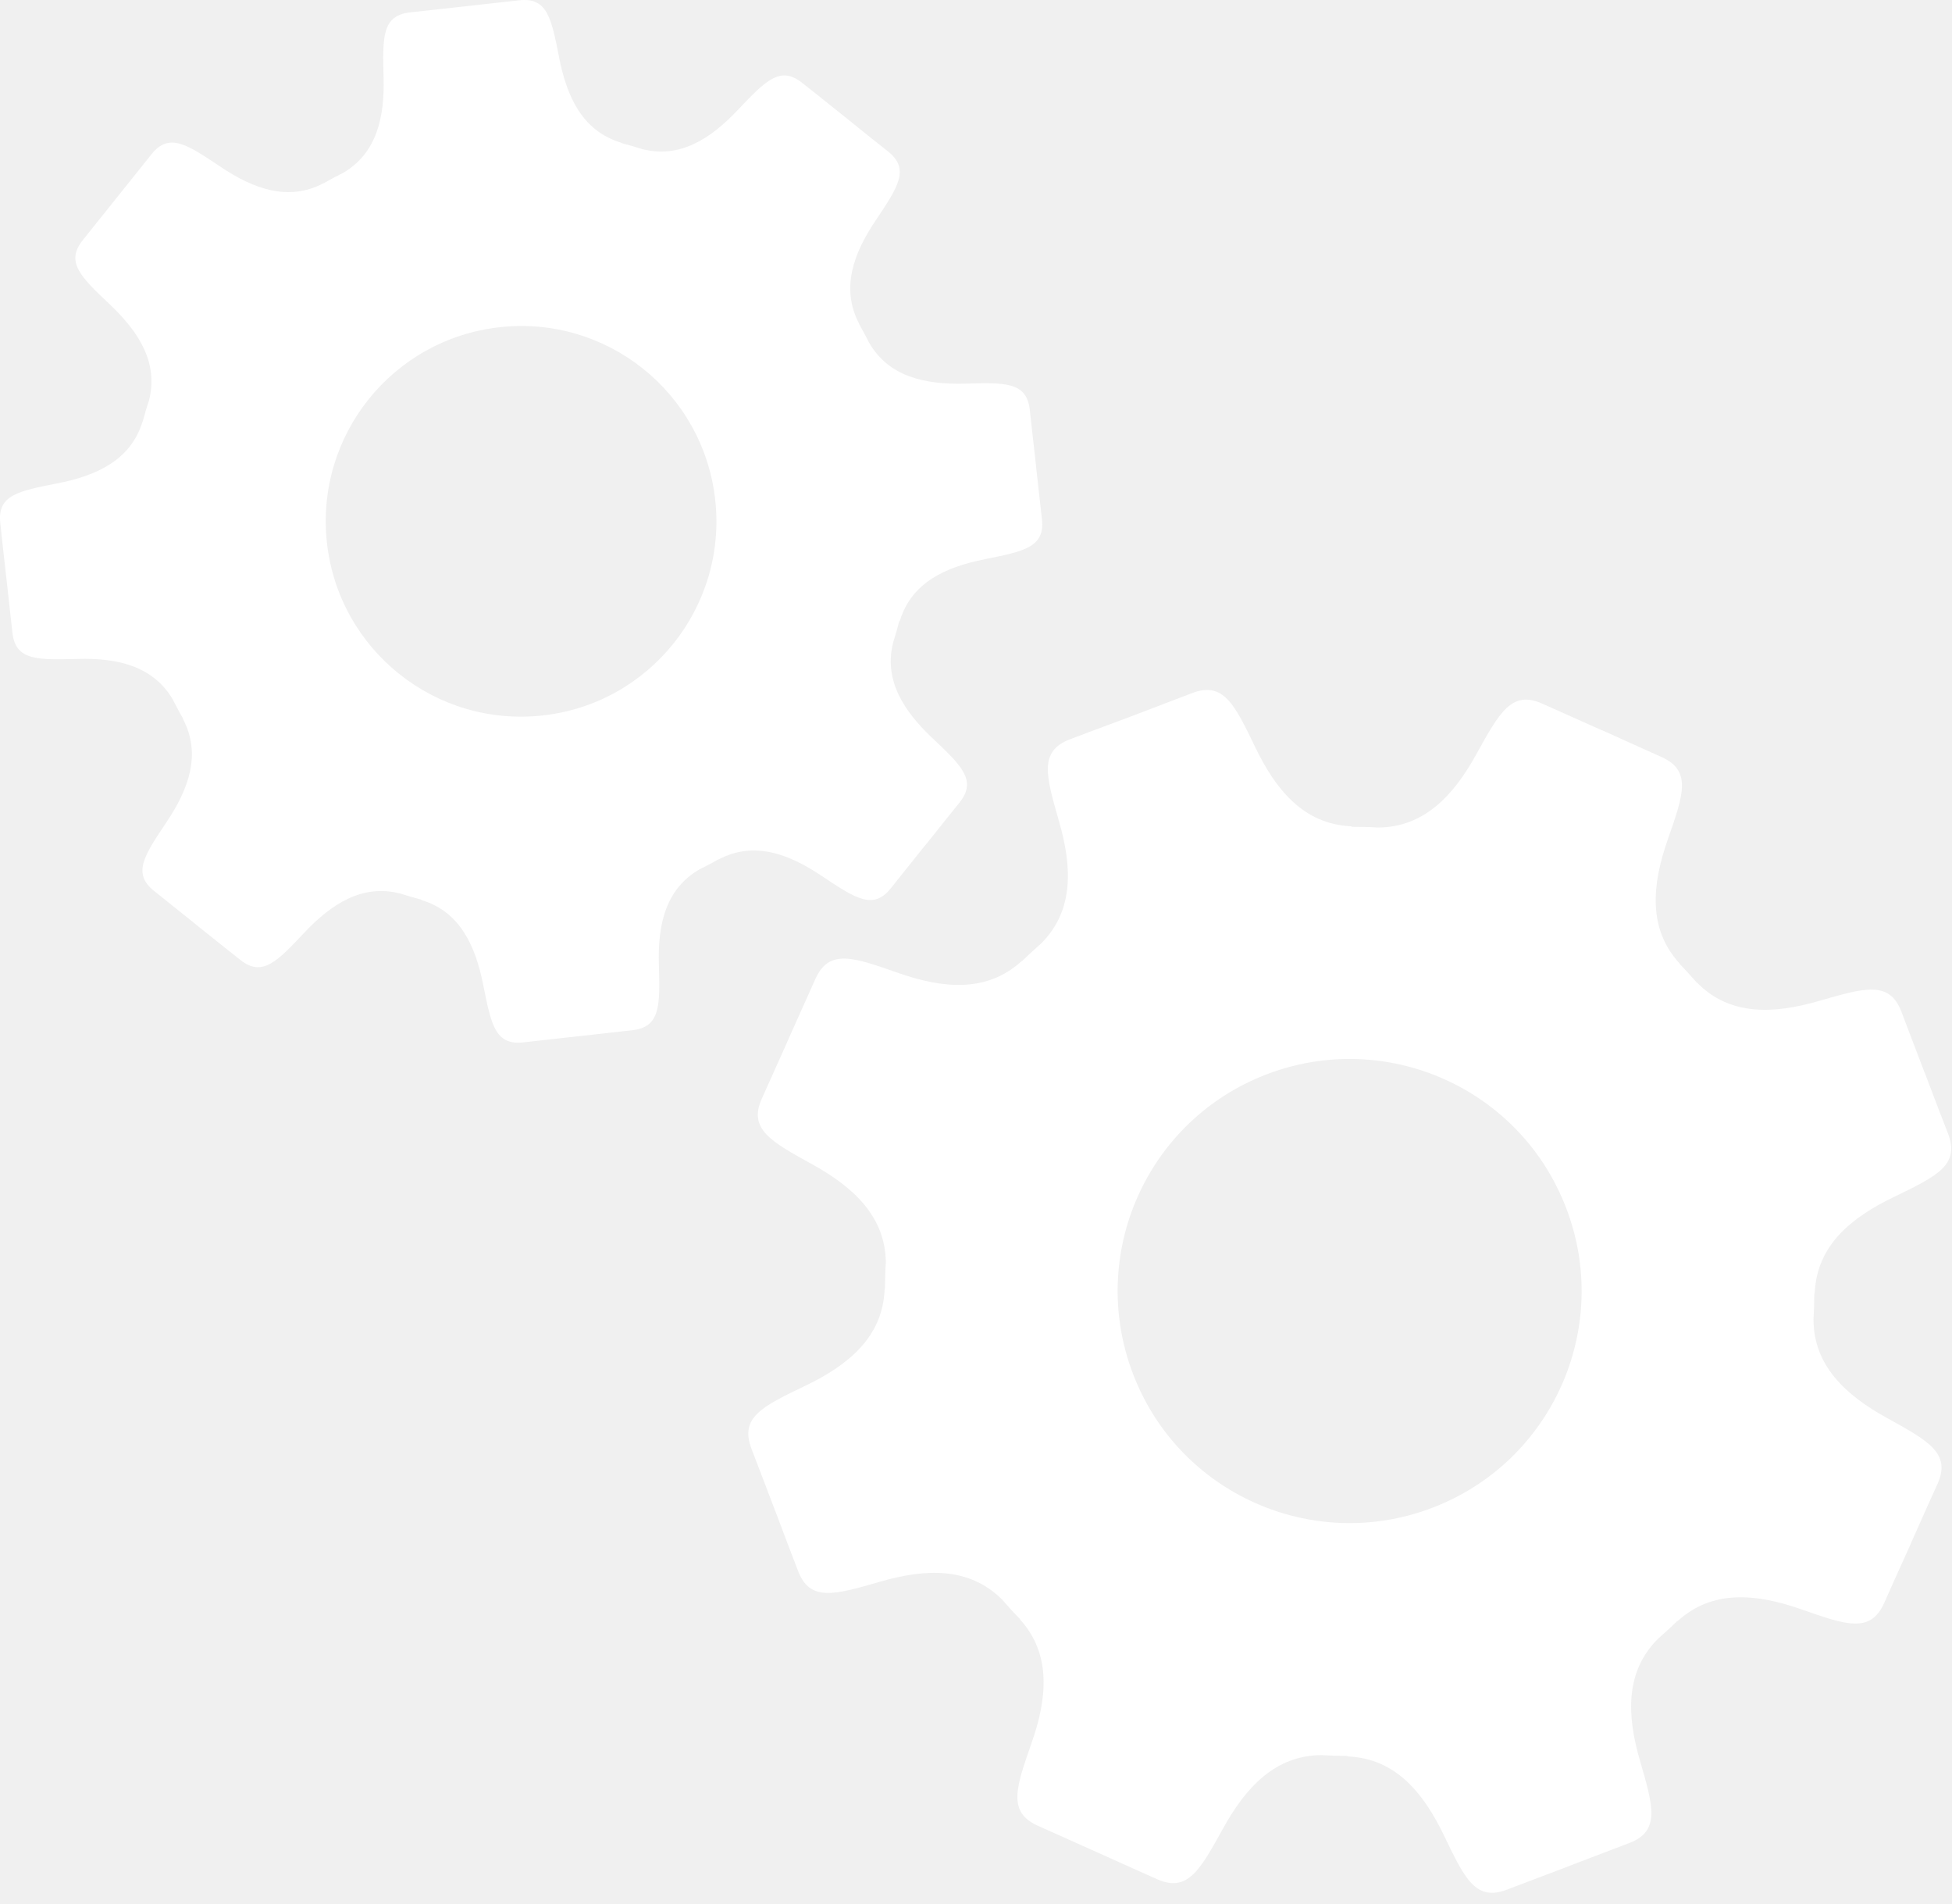
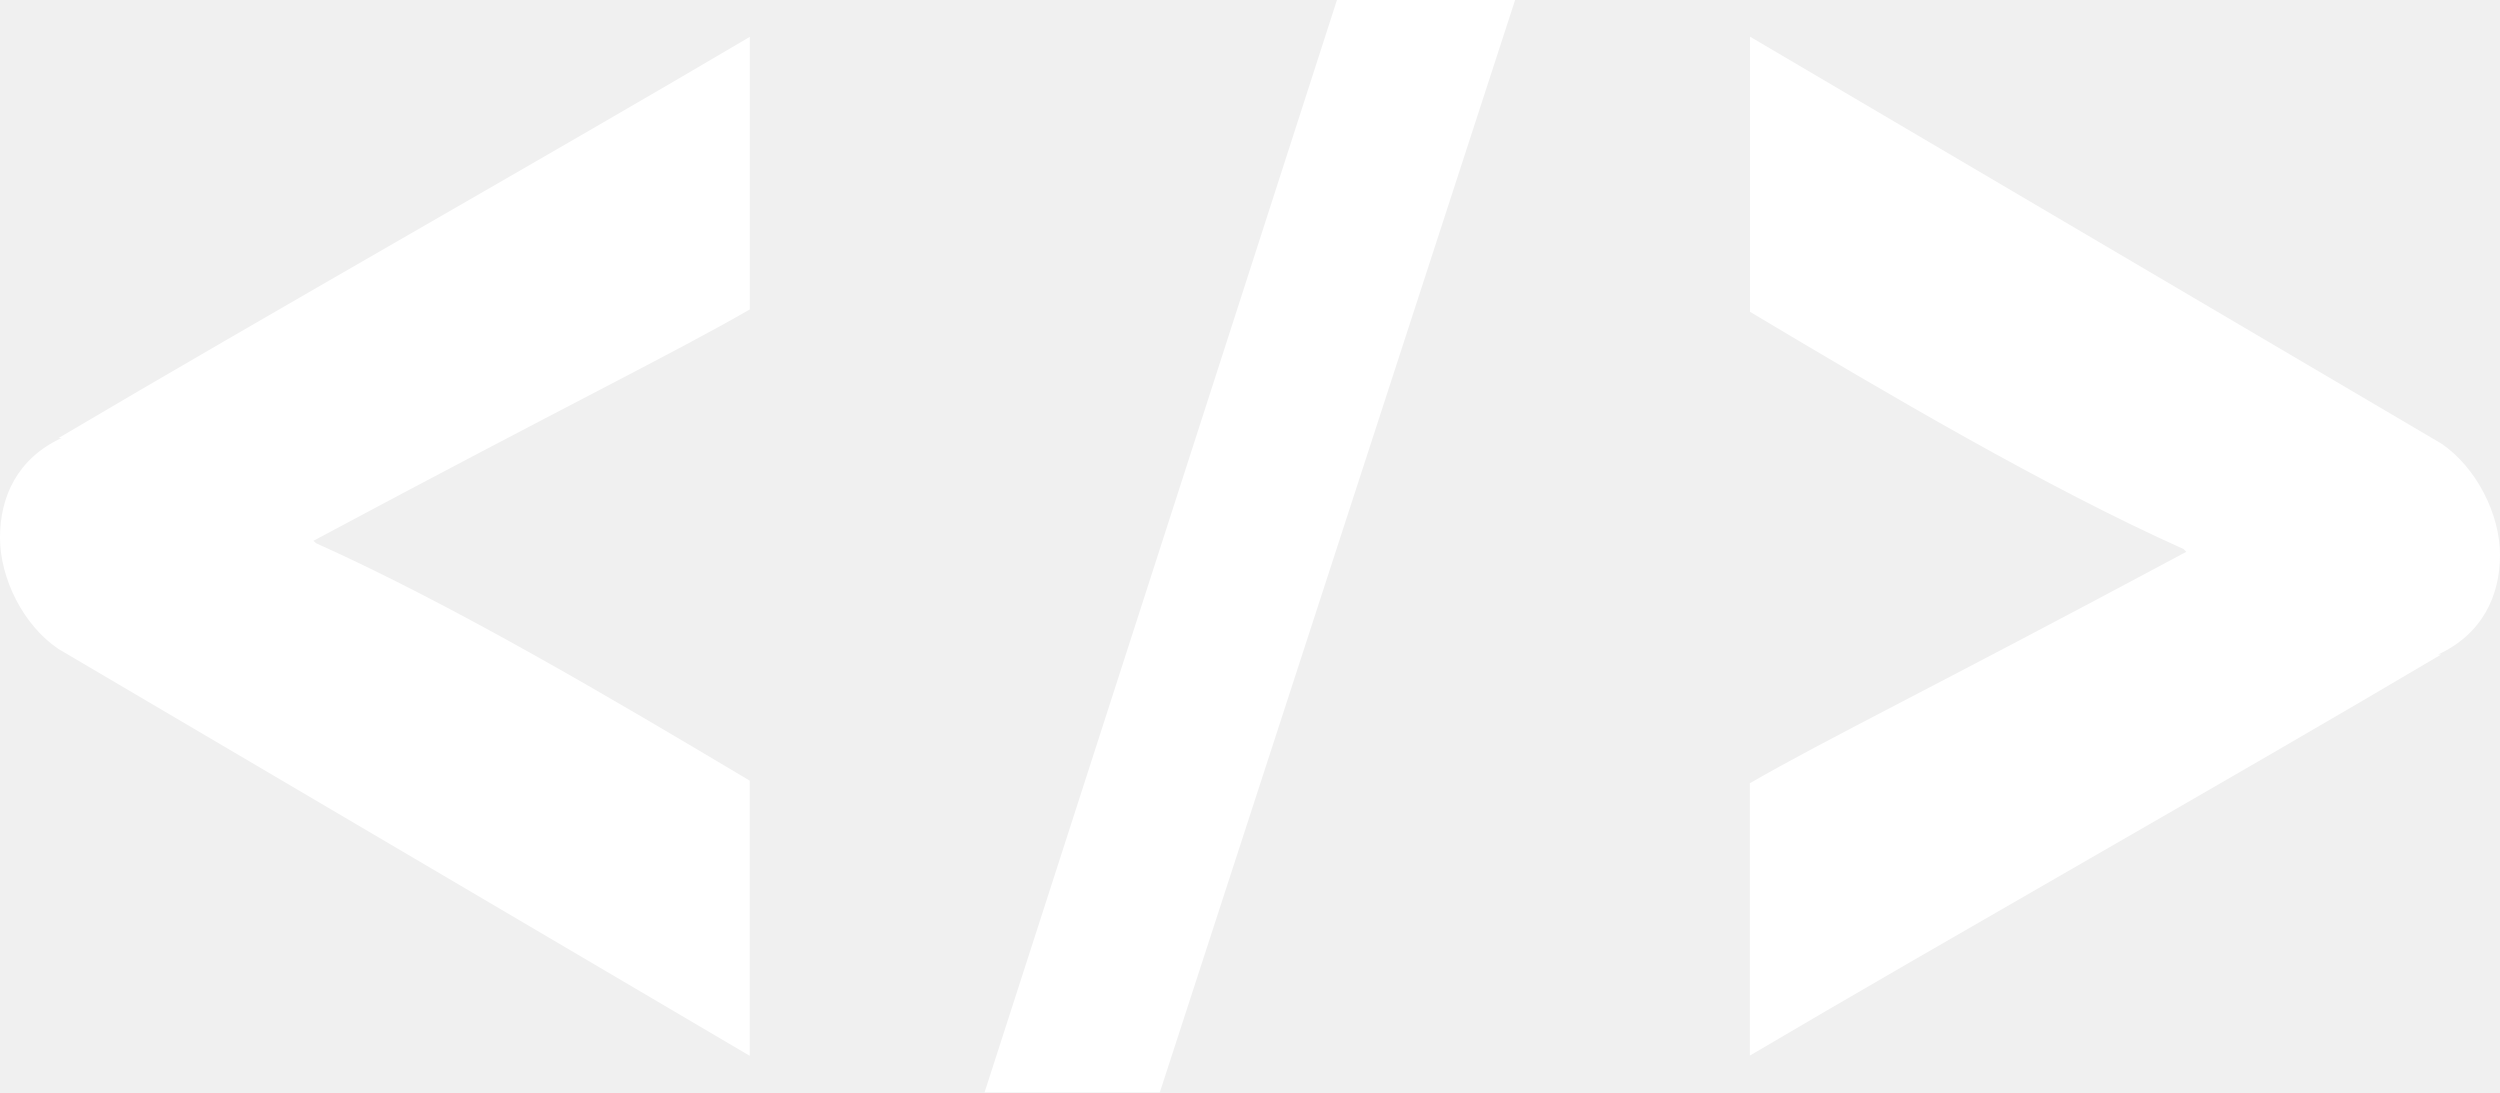
- <svg xmlns="http://www.w3.org/2000/svg" version="1.1" id="Layer_1" x="0px" y="0px" width="20px" height="19.5px" viewBox="0 0 20 19.5" enable-background="new 0 0 20 19.5" xml:space="preserve">
-   <g id="Your_Icon">
-     <path fill="#FFFFFF" d="M4.2,0.127C3.913,0.16,3.92,0.381,3.93,0.791C3.942,1.2,3.861,1.568,3.516,1.771   C3.45,1.804,3.385,1.837,3.321,1.875c-0.004,0.002-0.006,0.001-0.01,0.004C2.953,2.065,2.598,1.936,2.257,1.707   C1.917,1.479,1.733,1.354,1.552,1.58C1.374,1.804,1.495,1.651,1.204,2.015C1.201,2.018,1.2,2.021,1.196,2.025   C0.905,2.389,1.027,2.236,0.848,2.46C0.667,2.686,0.829,2.838,1.127,3.12C1.422,3.4,1.623,3.713,1.528,4.097   C1.504,4.169,1.483,4.24,1.464,4.312C1.463,4.319,1.459,4.321,1.458,4.327C1.336,4.712,0.993,4.872,0.591,4.951   c-0.403,0.079-0.62,0.12-0.588,0.407C0.034,5.644,0.012,5.45,0.064,5.913C0.065,5.917,0.065,5.92,0.066,5.926   c0.051,0.463,0.03,0.268,0.061,0.554C0.159,6.767,0.38,6.76,0.791,6.75c0.407-0.012,0.774,0.069,0.978,0.413   c0.034,0.066,0.068,0.132,0.105,0.195c0.001,0.006,0,0.009,0.003,0.012c0.186,0.357,0.057,0.713-0.172,1.053   C1.478,8.763,1.353,8.946,1.578,9.126C1.803,9.305,1.65,9.185,2.014,9.475C2.016,9.478,2.018,9.479,2.02,9.48   c0.001,0.001,0.002,0.001,0.003,0.003C2.387,9.775,2.235,9.652,2.46,9.831c0.226,0.182,0.377,0.021,0.659-0.278   c0.279-0.296,0.596-0.5,0.981-0.4C4.169,9.174,4.239,9.195,4.31,9.214c0.007,0.003,0.01,0.006,0.018,0.009   c0.384,0.12,0.543,0.463,0.623,0.866c0.081,0.403,0.121,0.62,0.409,0.589c0.285-0.032,0.091-0.01,0.554-0.062   c0.003,0,0.004,0,0.008,0c0.002,0,0.003,0,0.005-0.001c0.463-0.051,0.268-0.031,0.554-0.062c0.287-0.034,0.281-0.255,0.27-0.664   C6.737,9.478,6.817,9.108,7.166,8.906l0,0c0.064-0.032,0.128-0.064,0.19-0.101C7.36,8.802,7.363,8.804,7.368,8.801   c0.358-0.186,0.713-0.056,1.053,0.173c0.342,0.227,0.524,0.352,0.705,0.127c0.179-0.226,0.059-0.073,0.349-0.437   C9.477,8.663,9.478,8.662,9.48,8.659c0.001-0.001,0.001-0.003,0.003-0.003C9.774,8.292,9.651,8.444,9.832,8.22   c0.18-0.226,0.019-0.378-0.279-0.659C9.256,7.28,9.051,6.963,9.153,6.575C9.174,6.508,9.194,6.44,9.212,6.37   c0.002-0.007,0.007-0.009,0.01-0.018c0.121-0.384,0.463-0.543,0.866-0.623c0.401-0.081,0.619-0.122,0.588-0.409   c-0.032-0.286-0.011-0.091-0.062-0.554c0-0.003,0-0.006,0-0.009c0-0.001-0.001-0.003-0.001-0.004   c-0.051-0.463-0.031-0.27-0.062-0.555c-0.032-0.287-0.253-0.28-0.664-0.268c-0.411,0.01-0.78-0.07-0.982-0.419l0,0   C8.873,3.448,8.84,3.385,8.805,3.324C8.803,3.319,8.803,3.316,8.8,3.311C8.615,2.954,8.743,2.598,8.972,2.258   C9.2,1.917,9.325,1.734,9.101,1.553C8.875,1.374,9.027,1.496,8.666,1.205C8.661,1.202,8.66,1.2,8.657,1.198   c0,0-0.001-0.001-0.002-0.002C8.292,0.905,8.443,1.027,8.219,0.849C7.993,0.668,7.842,0.83,7.559,1.127   c-0.28,0.297-0.597,0.5-0.983,0.399c-0.067-0.021-0.138-0.042-0.207-0.06C6.362,1.463,6.36,1.459,6.352,1.458   C5.968,1.336,5.808,0.994,5.729,0.591s-0.121-0.62-0.408-0.588C5.033,0.035,5.236,0.012,4.754,0.066   C4.292,0.117,4.485,0.097,4.2,0.127z M7.328,5.119c0.122,1.099-0.67,2.089-1.768,2.21C4.461,7.451,3.472,6.659,3.35,5.562   c-0.122-1.1,0.67-2.088,1.769-2.21C6.217,3.229,7.205,4.02,7.328,5.119z" />
-     <path fill="#FFFFFF" d="M10.963,7.573c-0.321,0.122-0.246,0.375-0.112,0.842c0.135,0.467,0.153,0.914-0.184,1.25   c-0.066,0.059-0.13,0.116-0.192,0.177c-0.005,0.004-0.007,0.004-0.011,0.007c-0.357,0.321-0.802,0.278-1.262,0.117   s-0.708-0.25-0.848,0.063c-0.14,0.312-0.045,0.101-0.271,0.605c-0.001,0.004-0.003,0.009-0.006,0.015   c-0.226,0.504-0.132,0.293-0.271,0.604c-0.141,0.313,0.091,0.439,0.518,0.675c0.422,0.233,0.748,0.535,0.752,1.005   c-0.006,0.088-0.008,0.178-0.009,0.267c-0.001,0.008-0.004,0.011-0.004,0.018c-0.023,0.479-0.37,0.765-0.809,0.976   c-0.439,0.211-0.678,0.323-0.555,0.645c0.122,0.317,0.038,0.101,0.236,0.618c0.001,0.006,0.003,0.01,0.006,0.015   c0.196,0.519,0.114,0.3,0.235,0.618c0.122,0.322,0.375,0.247,0.843,0.112c0.466-0.135,0.912-0.152,1.249,0.184   c0.058,0.065,0.115,0.132,0.178,0.193c0.004,0.004,0.004,0.009,0.008,0.013c0.318,0.354,0.277,0.803,0.116,1.261   c-0.161,0.46-0.249,0.708,0.063,0.849c0.312,0.139,0.1,0.044,0.605,0.271c0.003,0.002,0.005,0.003,0.009,0.005   c0.001,0.001,0.003,0.001,0.005,0.001c0.504,0.228,0.292,0.131,0.604,0.271c0.312,0.139,0.438-0.091,0.675-0.519   c0.233-0.424,0.537-0.75,1.009-0.752c0.086,0.005,0.173,0.008,0.259,0.008c0.009,0.001,0.012,0.006,0.021,0.006   c0.478,0.024,0.764,0.37,0.975,0.809c0.211,0.439,0.323,0.678,0.645,0.555c0.317-0.121,0.103-0.039,0.619-0.235   c0.003-0.002,0.005-0.002,0.008-0.003c0.003-0.002,0.005-0.002,0.006-0.003c0.517-0.196,0.301-0.116,0.619-0.236   c0.321-0.121,0.248-0.375,0.111-0.844c-0.136-0.467-0.153-0.915,0.188-1.252l0,0c0.064-0.057,0.128-0.114,0.188-0.173   c0.005-0.006,0.009-0.004,0.015-0.01c0.355-0.319,0.801-0.277,1.261-0.116s0.708,0.249,0.849-0.062   c0.139-0.312,0.044-0.1,0.272-0.605c0-0.003,0.001-0.006,0.003-0.009c0.001-0.001,0.001-0.004,0.002-0.004   c0.226-0.506,0.13-0.295,0.271-0.605c0.139-0.313-0.091-0.439-0.519-0.675c-0.424-0.234-0.753-0.538-0.752-1.012   c0.005-0.085,0.008-0.169,0.008-0.254c0.001-0.01,0.004-0.015,0.005-0.024c0.025-0.478,0.371-0.762,0.81-0.973   c0.438-0.213,0.677-0.325,0.557-0.646c-0.123-0.317-0.041-0.101-0.237-0.619c-0.001-0.003-0.002-0.004-0.003-0.009   c-0.001-0.001-0.002-0.003-0.003-0.004c-0.198-0.517-0.114-0.3-0.236-0.62c-0.123-0.321-0.375-0.246-0.844-0.111   c-0.467,0.136-0.917,0.154-1.251-0.188c-0.001,0-0.002,0-0.002,0c-0.057-0.064-0.113-0.127-0.173-0.188   c-0.003-0.004-0.003-0.009-0.008-0.013c-0.32-0.354-0.278-0.801-0.117-1.262c0.161-0.46,0.249-0.706-0.062-0.847   c-0.312-0.14-0.102-0.045-0.604-0.272c-0.005-0.001-0.008-0.003-0.013-0.004c0-0.001-0.001-0.001-0.001-0.001   c-0.506-0.227-0.295-0.13-0.605-0.27c-0.313-0.141-0.439,0.091-0.675,0.517c-0.233,0.424-0.538,0.752-1.013,0.752   c-0.084-0.006-0.17-0.007-0.256-0.007c-0.009-0.001-0.012-0.006-0.021-0.006c-0.479-0.025-0.765-0.371-0.976-0.81   c-0.212-0.439-0.324-0.675-0.645-0.555c-0.322,0.123-0.095,0.037-0.633,0.242C11.066,7.533,11.283,7.453,10.963,7.573z    M16.048,12.378c0.469,1.226-0.146,2.6-1.374,3.068c-1.226,0.467-2.6-0.148-3.066-1.374c-0.468-1.228,0.147-2.602,1.373-3.068   C14.207,10.537,15.581,11.15,16.048,12.378z" />
+ <svg xmlns="http://www.w3.org/2000/svg" version="1.1" id="Layer_1" x="0px" y="0px" width="24.079px" height="10.521px" viewBox="-3.954 9.104 24.079 10.521" enable-background="new -3.954 9.104 24.079 10.521" xml:space="preserve">
+   <g>
+     <path fill="#FFFFFF" d="M-3.392,15.354c-0.338-0.228-0.562-0.679-0.562-1.072c0-0.396,0.169-0.762,0.592-0.959H-3.39   c2.002-1.184,4.796-2.764,6.658-3.864v2.625c-0.733,0.423-1.721,0.901-4.204,2.229l0.028,0.024   c1.326,0.595,2.849,1.496,4.175,2.286v2.65L-3.392,15.354z" />
+     <path fill="#FFFFFF" d="M19.561,13.377c0.336,0.229,0.564,0.678,0.564,1.072s-0.171,0.762-0.596,0.959h0.029   c-2.002,1.186-4.797,2.765-6.658,3.863v-2.623c0.733-0.424,1.724-0.901,4.203-2.229l-0.026-0.027   c-1.325-0.594-2.851-1.494-4.176-2.285v-2.65L19.561,13.377z" />
+     <path fill="#FFFFFF" d="M7.217,19.625H5.529L8.923,9.104h1.716L7.217,19.625z" />
  </g>
-   <g>
- </g>
-   <g>
- </g>
-   <g>
- </g>
-   <g>
- </g>
-   <g>
- </g>
-   <g>
- </g>
</svg>
